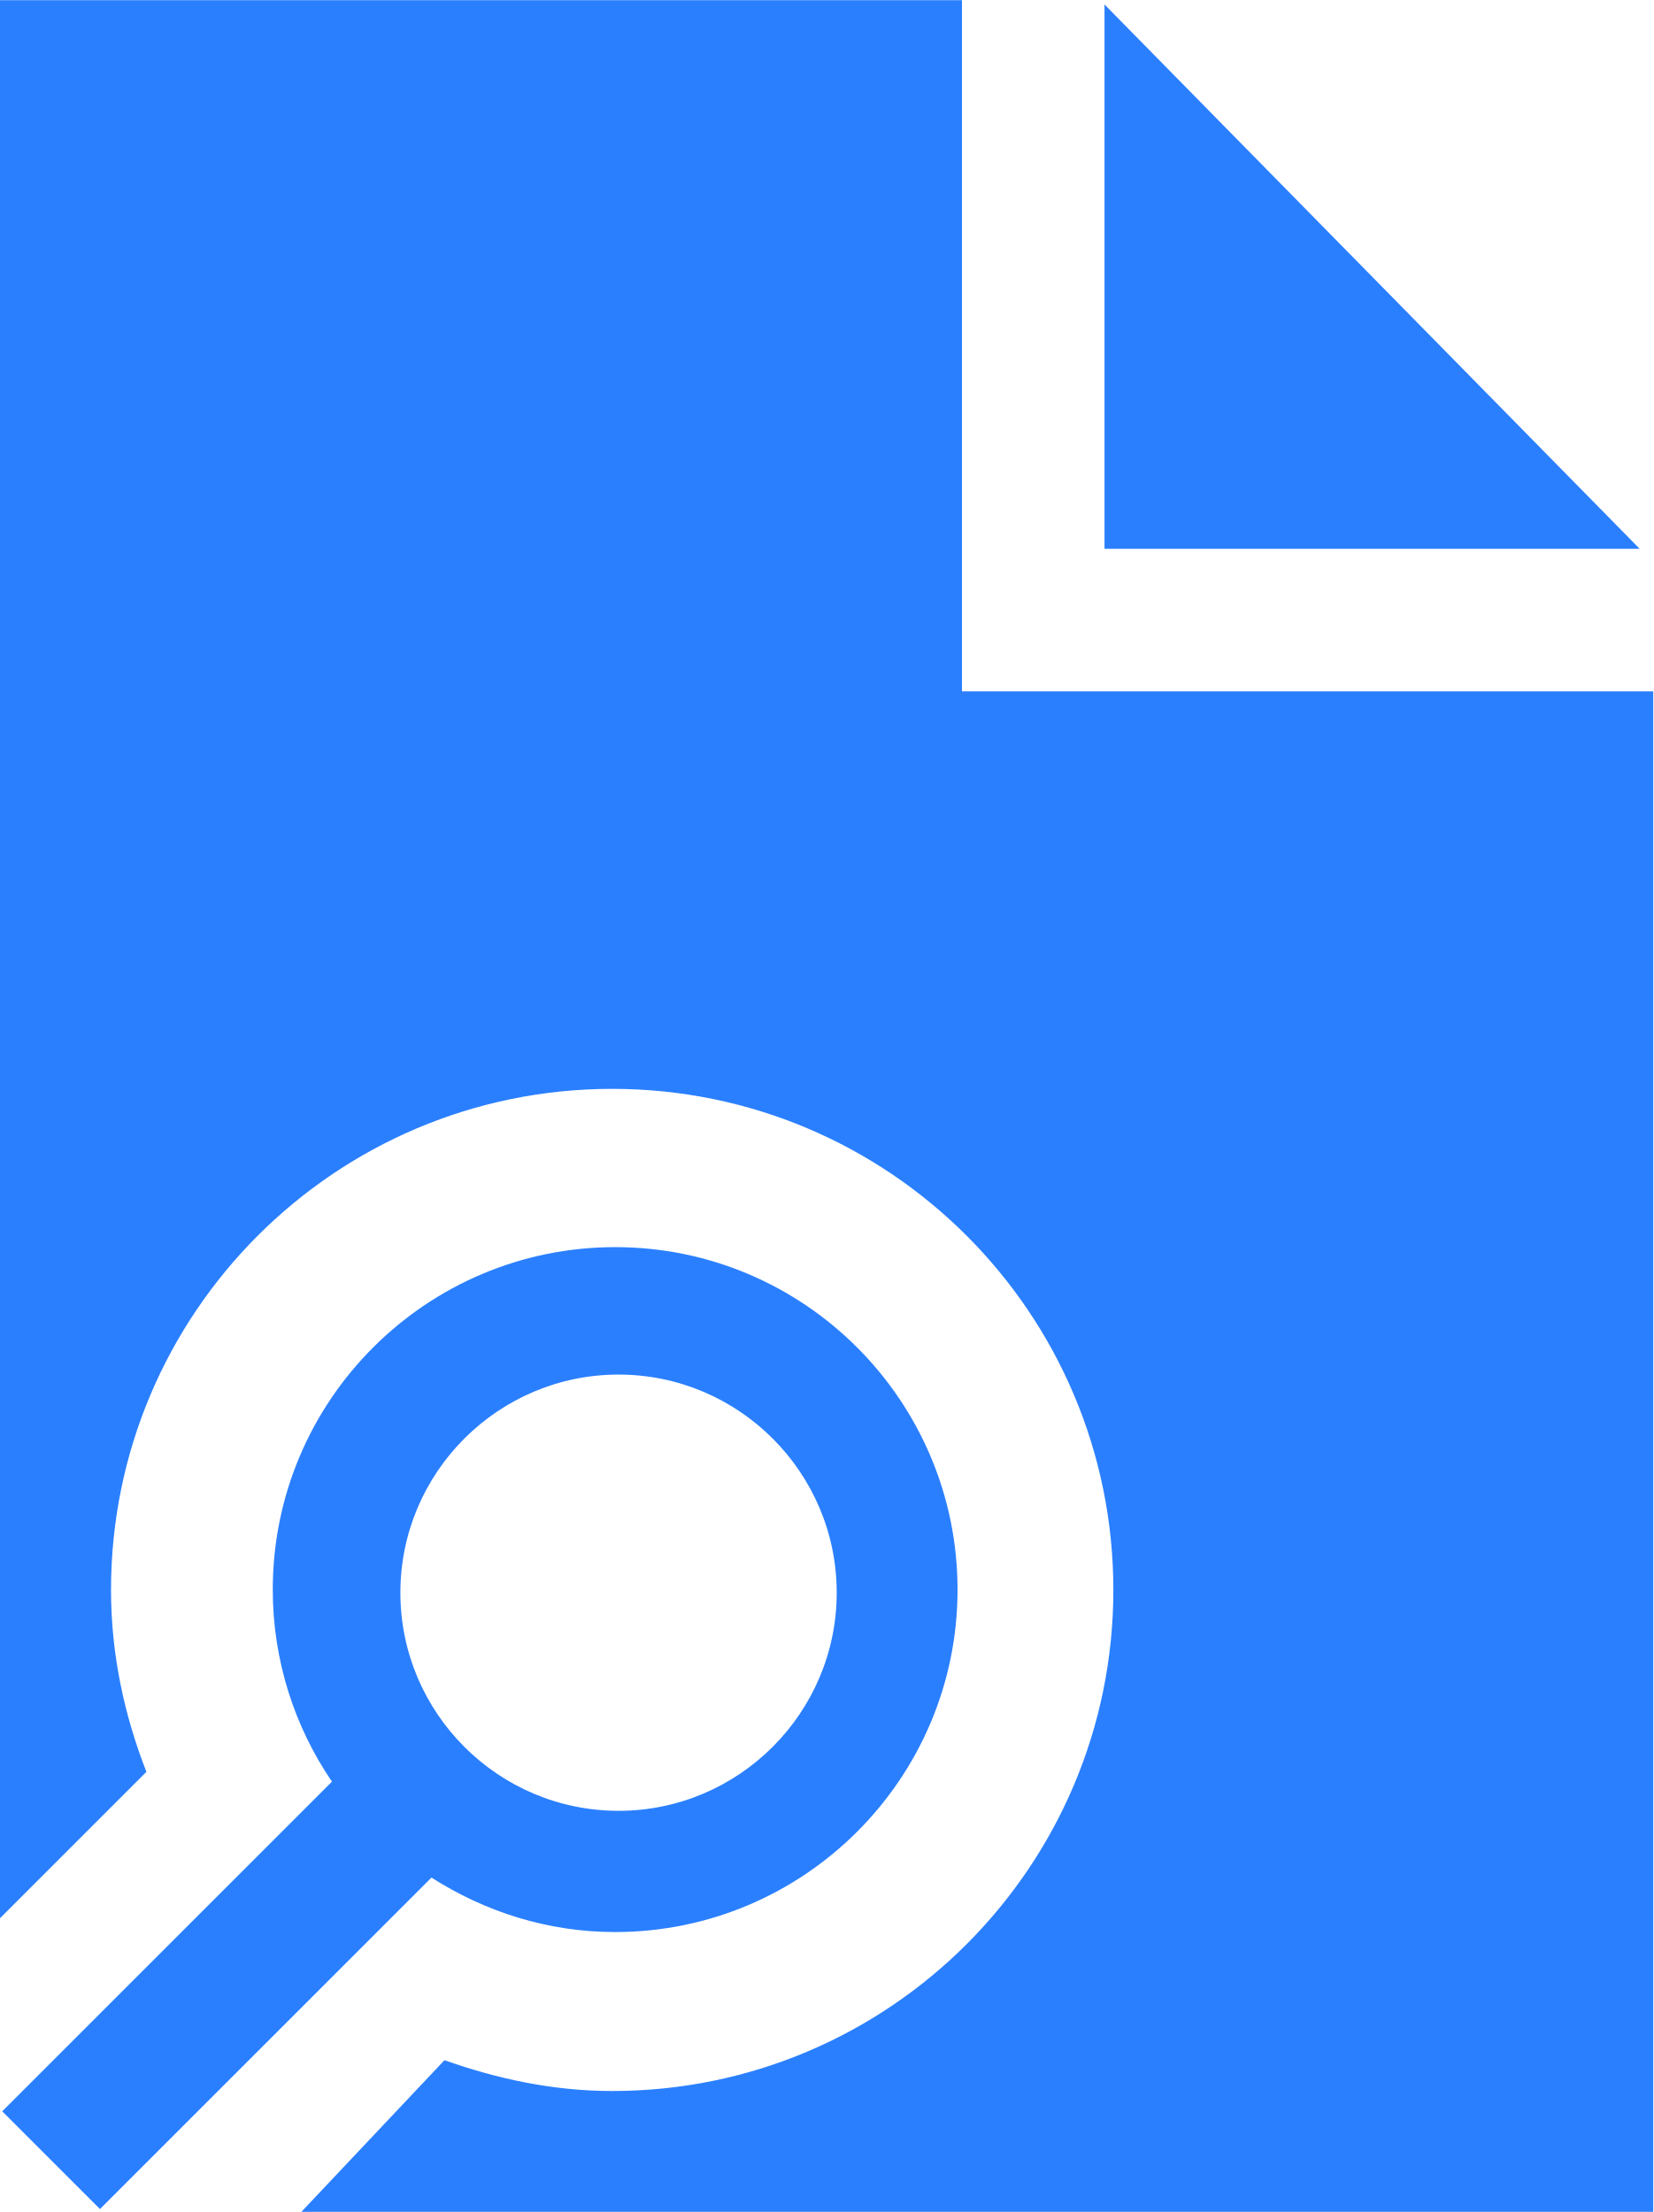
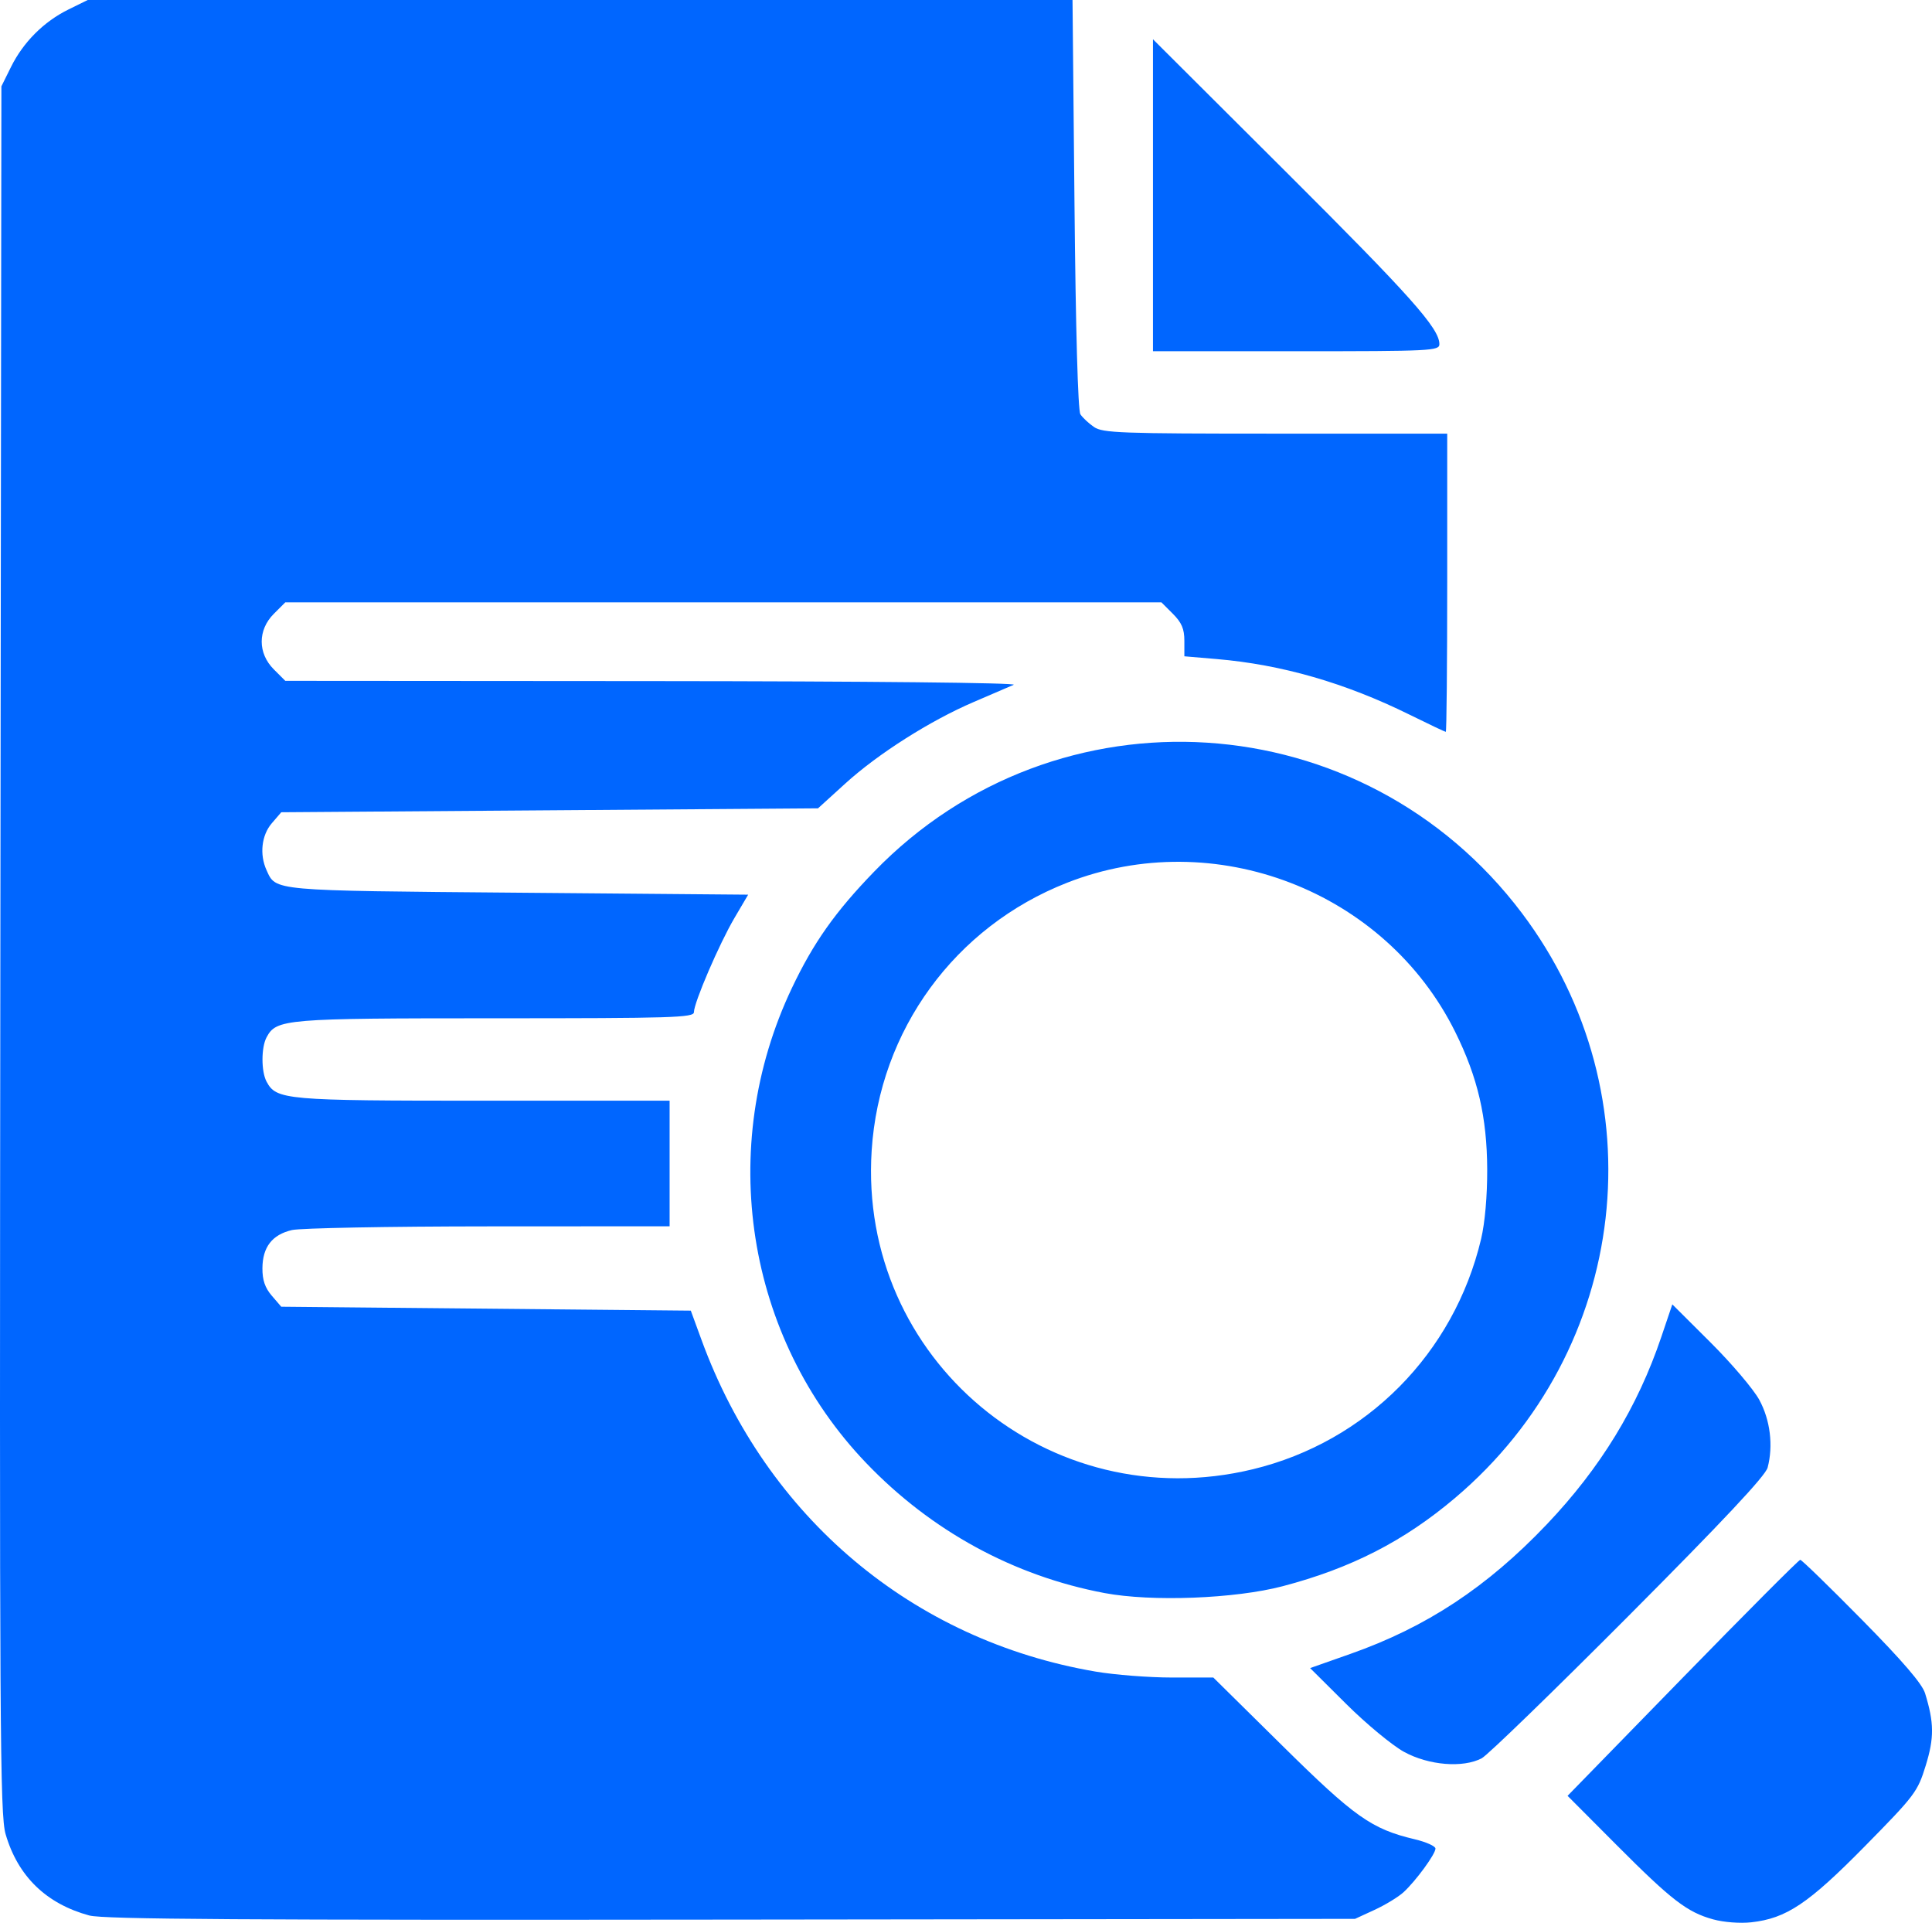
- <svg xmlns="http://www.w3.org/2000/svg" width="74.737" height="99.999" version="1.1" viewBox="0 0 1.495 2">
-   <g transform="matrix(.125 0 0 .125 -.25525 0)" fill="#2a7fff" fill-rule="evenodd">
-     <g transform="translate(2)" fill="#2a7fff">
-       <path class="si-glyph-fill" d="m8.031 0.031v3.938h3.871z" />
-       <path class="si-glyph-fill" d="m4.492 9.021c-1.367 0-2.477 1.11-2.477 2.477 0 0.515 0.158 0.993 0.428 1.39l-2.385 2.385 0.707 0.707 2.398-2.398c0.385 0.246 0.838 0.394 1.328 0.394 1.366 0 2.477-1.11 2.477-2.477s-1.11-2.478-2.476-2.478zm0.024 4.078c-0.87 0-1.578-0.708-1.578-1.578s0.708-1.578 1.578-1.578c0.869 0 1.578 0.708 1.578 1.578s-0.709 1.578-1.578 1.578z" />
-       <path class="si-glyph-fill" d="m7 5v-5h-6.958v13.876l1.059-1.059c-0.16-0.409-0.256-0.851-0.256-1.316 0-2.002 1.623-3.625 3.625-3.625s3.625 1.623 3.625 3.625-1.623 3.625-3.625 3.625c-0.428 0-0.832-0.088-1.213-0.223l-1.035 1.097h9.778v-11z" />
+ <svg xmlns="http://www.w3.org/2000/svg" width="80.395" height="80" version="1.1" viewBox="0 0 80.395 80">
+   <g transform="translate(68,116)">
+     <g fill="#06f">
+       <path d="m3.291-36.141c-1.086-0.299-1.731-0.796-4.034-3.107l-2.027-2.034 4.788-4.91c2.633-2.7 4.836-4.91 4.895-4.91 0.059 0 1.212 1.12 2.562 2.49 1.695 1.719 2.509 2.667 2.631 3.061 0.379 1.231 0.385 1.853 0.026 3.015-0.336 1.088-0.446 1.233-2.528 3.349-2.355 2.393-3.268 3.004-4.727 3.167-0.464 0.052-1.149-8.17e-4 -1.585-0.121zm-67.571-0.161c-1.798-0.488-2.977-1.634-3.487-3.387-0.235-0.81-0.256-4.342-0.218-36.807l0.043-35.912 0.401-0.809c0.511-1.03 1.364-1.883 2.387-2.387l0.804-0.396h40.98l0.082 8.49c0.05 5.236 0.144 8.588 0.245 8.745 0.09 0.14 0.345 0.379 0.567 0.531 0.364 0.249 1.109 0.276 7.551 0.276h7.147v6.204c0 3.412-0.027 6.204-0.059 6.204s-0.712-0.322-1.51-0.716c-2.675-1.321-5.319-2.083-8.022-2.313l-1.347-0.115v-0.645c0-0.495-0.111-0.755-0.477-1.122l-0.477-0.477h-36.459l-0.477 0.477c-0.672 0.672-0.672 1.639 0 2.311l0.477 0.477 15.319 0.011c8.948 0.006 15.183 0.071 14.992 0.154-0.18 0.079-0.927 0.4-1.66 0.714-1.813 0.776-3.985 2.155-5.35 3.396l-1.133 1.03-22.335 0.163-0.394 0.458c-0.427 0.497-0.517 1.297-0.219 1.951 0.397 0.871 0.156 0.85 10.464 0.938l9.578 0.082-0.57 0.968c-0.632 1.074-1.687 3.525-1.687 3.921 0 0.227-0.892 0.254-8.25 0.254-8.788 0-9.124 0.028-9.533 0.792-0.227 0.424-0.227 1.421 0 1.845 0.406 0.759 0.781 0.792 9.027 0.792h7.744v5.225l-7.535 0.004c-4.144 0.002-7.825 0.071-8.18 0.153-0.823 0.191-1.224 0.71-1.229 1.589-0.003 0.492 0.107 0.814 0.39 1.143l0.394 0.458 17.042 0.163 0.448 1.224c2.701 7.38 8.781 12.495 16.397 13.794 0.797 0.136 2.226 0.247 3.174 0.247h1.724l2.867 2.83c3.016 2.978 3.718 3.474 5.52 3.901 0.471 0.112 0.857 0.285 0.857 0.385 0 0.231-0.814 1.343-1.327 1.815-0.215 0.198-0.758 0.528-1.206 0.735l-0.814 0.375-25.96 0.031c-20.245 0.024-26.124-0.013-26.706-0.171zm54.707-6.808c-0.494-0.271-1.576-1.167-2.404-1.99l-1.506-1.497 1.678-0.591c3.161-1.113 5.683-2.775 8.165-5.383 2.236-2.35 3.783-4.88 4.771-7.804l0.458-1.355 1.591 1.585c0.875 0.872 1.788 1.946 2.028 2.387 0.456 0.839 0.588 1.904 0.347 2.82-0.089 0.341-1.852 2.22-5.792 6.175-3.115 3.127-5.861 5.79-6.104 5.918-0.779 0.412-2.212 0.295-3.233-0.266zm-12.465-6.609c-3.775-0.711-7.209-2.583-9.914-5.406-5.013-5.23-6.25-13.127-3.096-19.765 0.897-1.889 1.805-3.173 3.421-4.842 7.605-7.853 20.356-7.037 26.959 1.726 5.709 7.576 4.498 18.17-2.782 24.329-2.125 1.798-4.328 2.926-7.176 3.674-1.984 0.521-5.447 0.654-7.412 0.284zm6.173-5.151c4.724-1.143 8.367-4.818 9.497-9.58 0.16-0.676 0.258-1.794 0.254-2.897-0.009-2.172-0.393-3.825-1.329-5.714-2.915-5.883-10.019-8.615-16.151-6.212-4.671 1.83-7.812 6.134-8.134 11.144-0.558 8.678 7.378 15.312 15.863 13.259zm-4.157-53.007v-6.489l5.487 5.469c5.242 5.224 6.431 6.559 6.431 7.215 0 0.279-0.324 0.295-5.959 0.295h-5.959z" fill="#06f" stroke-width=".163" />
    </g>
  </g>
</svg>
